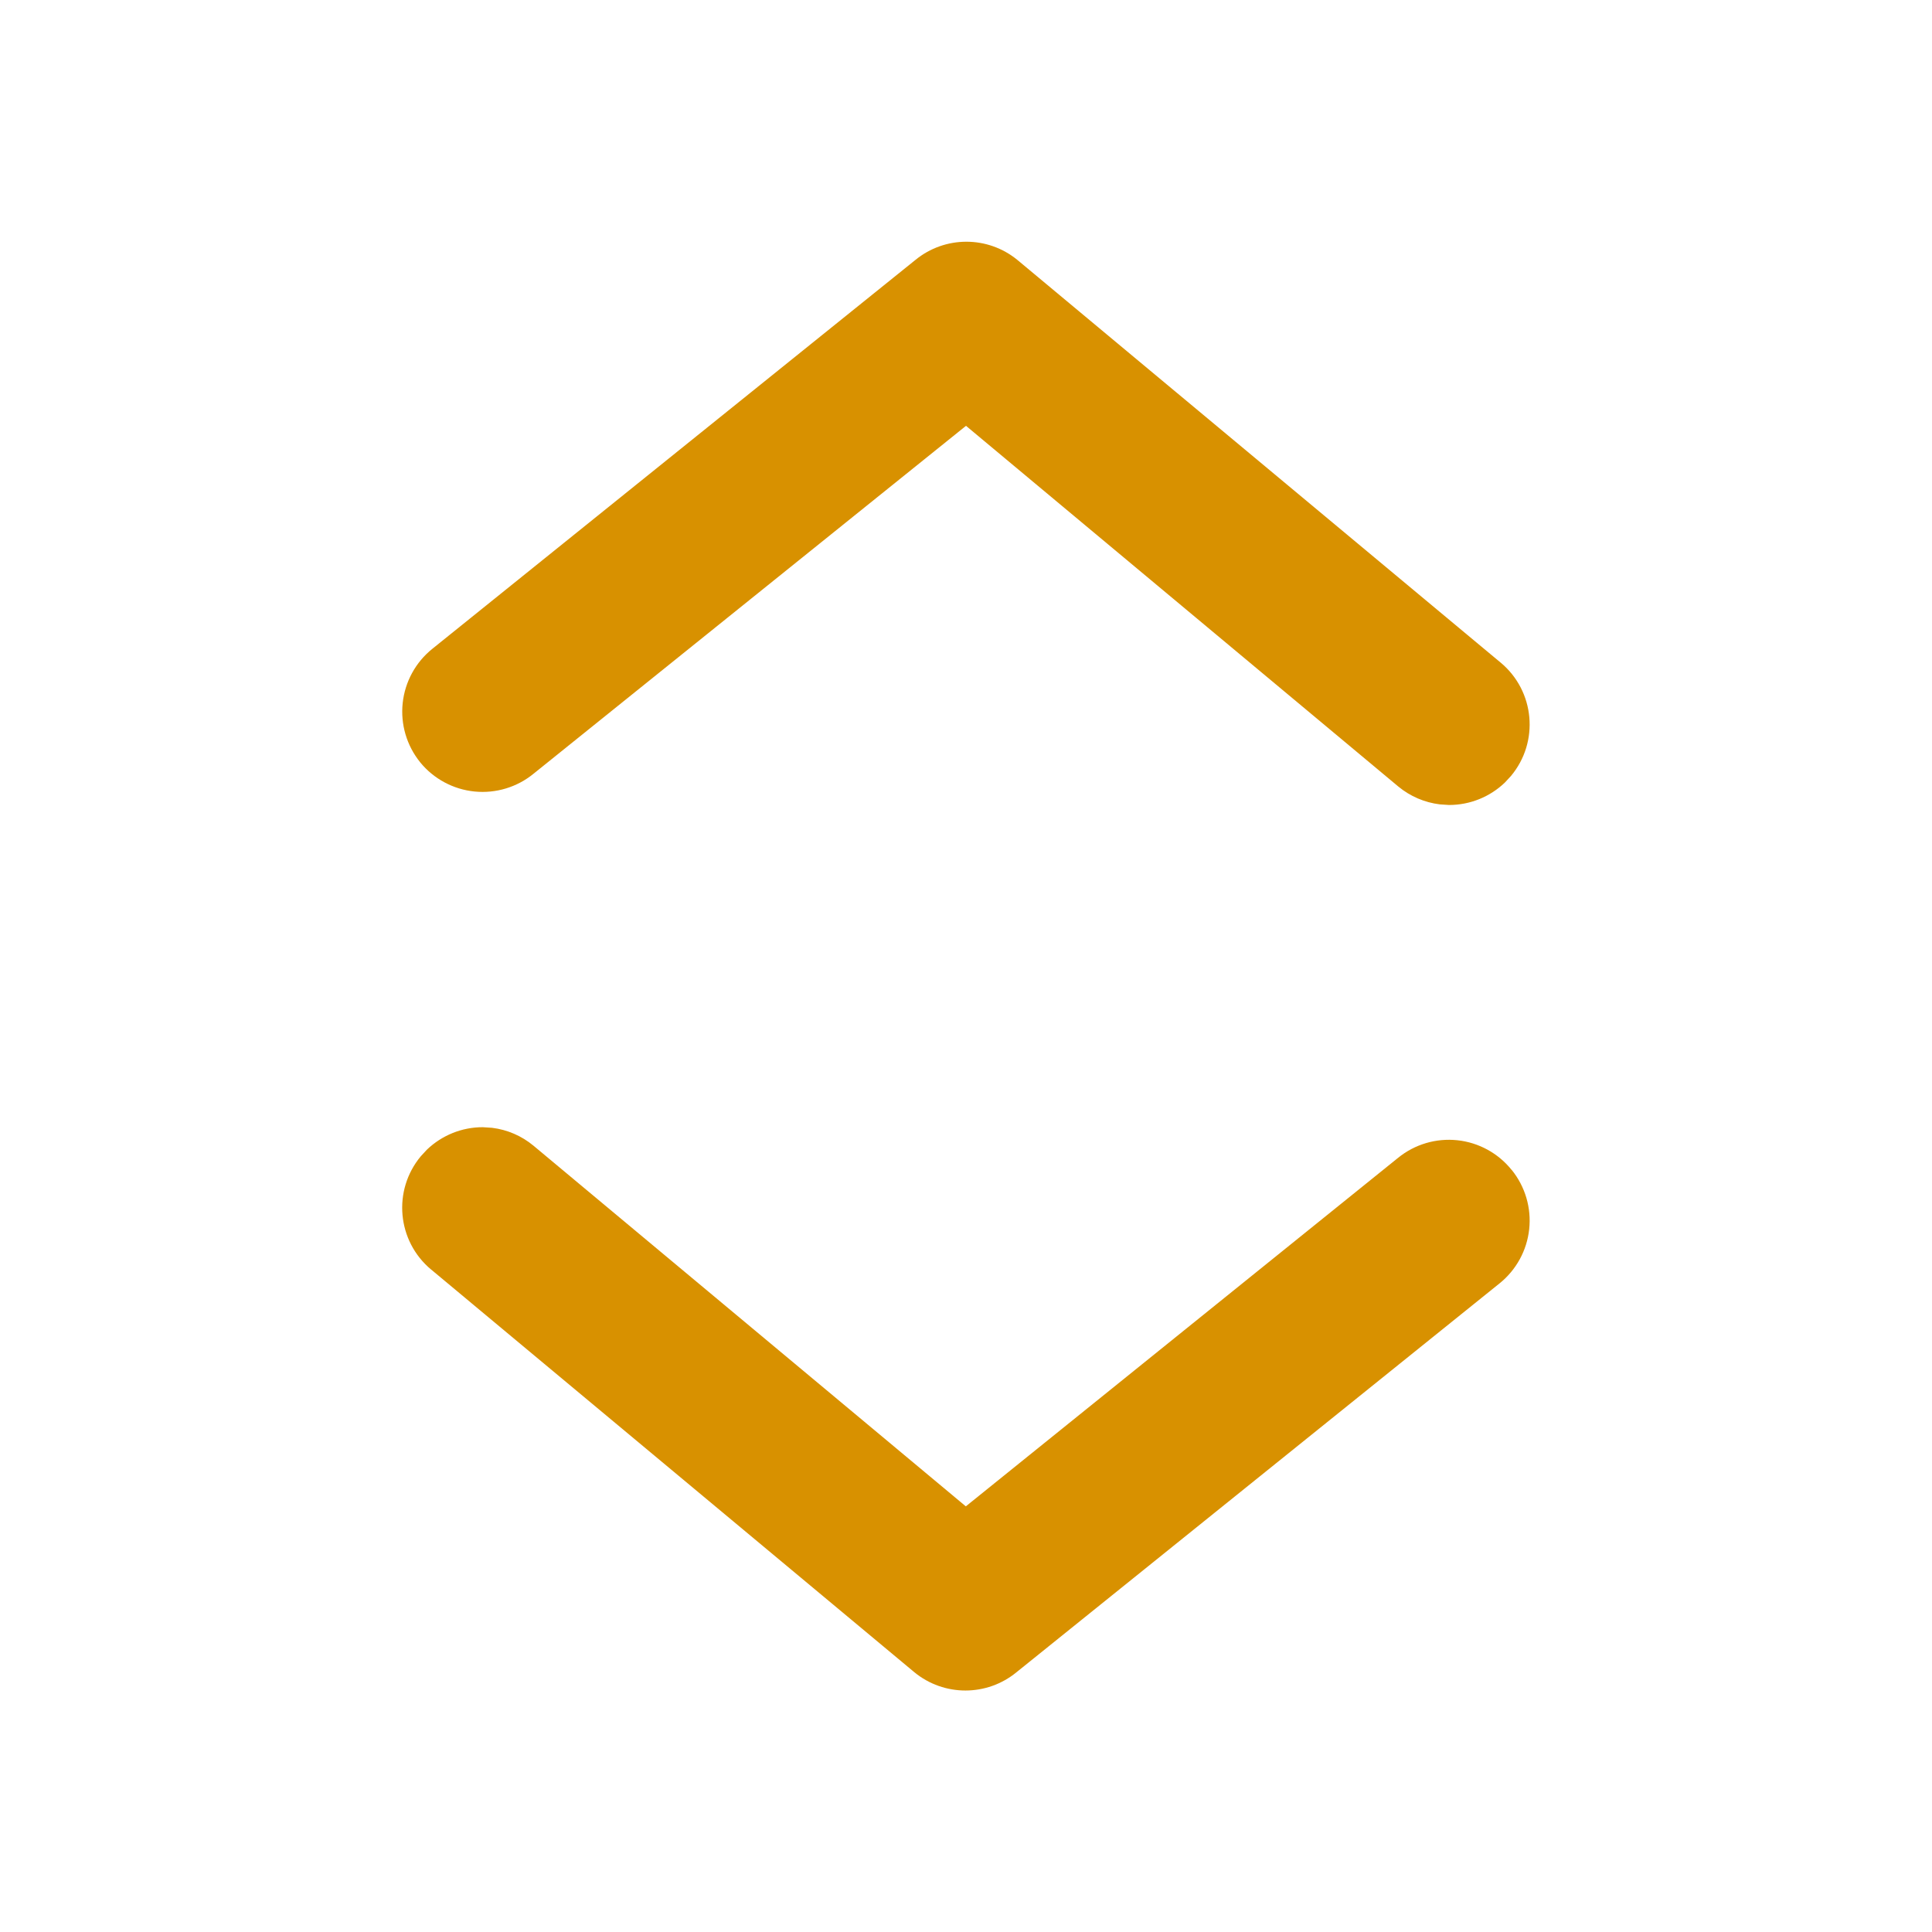
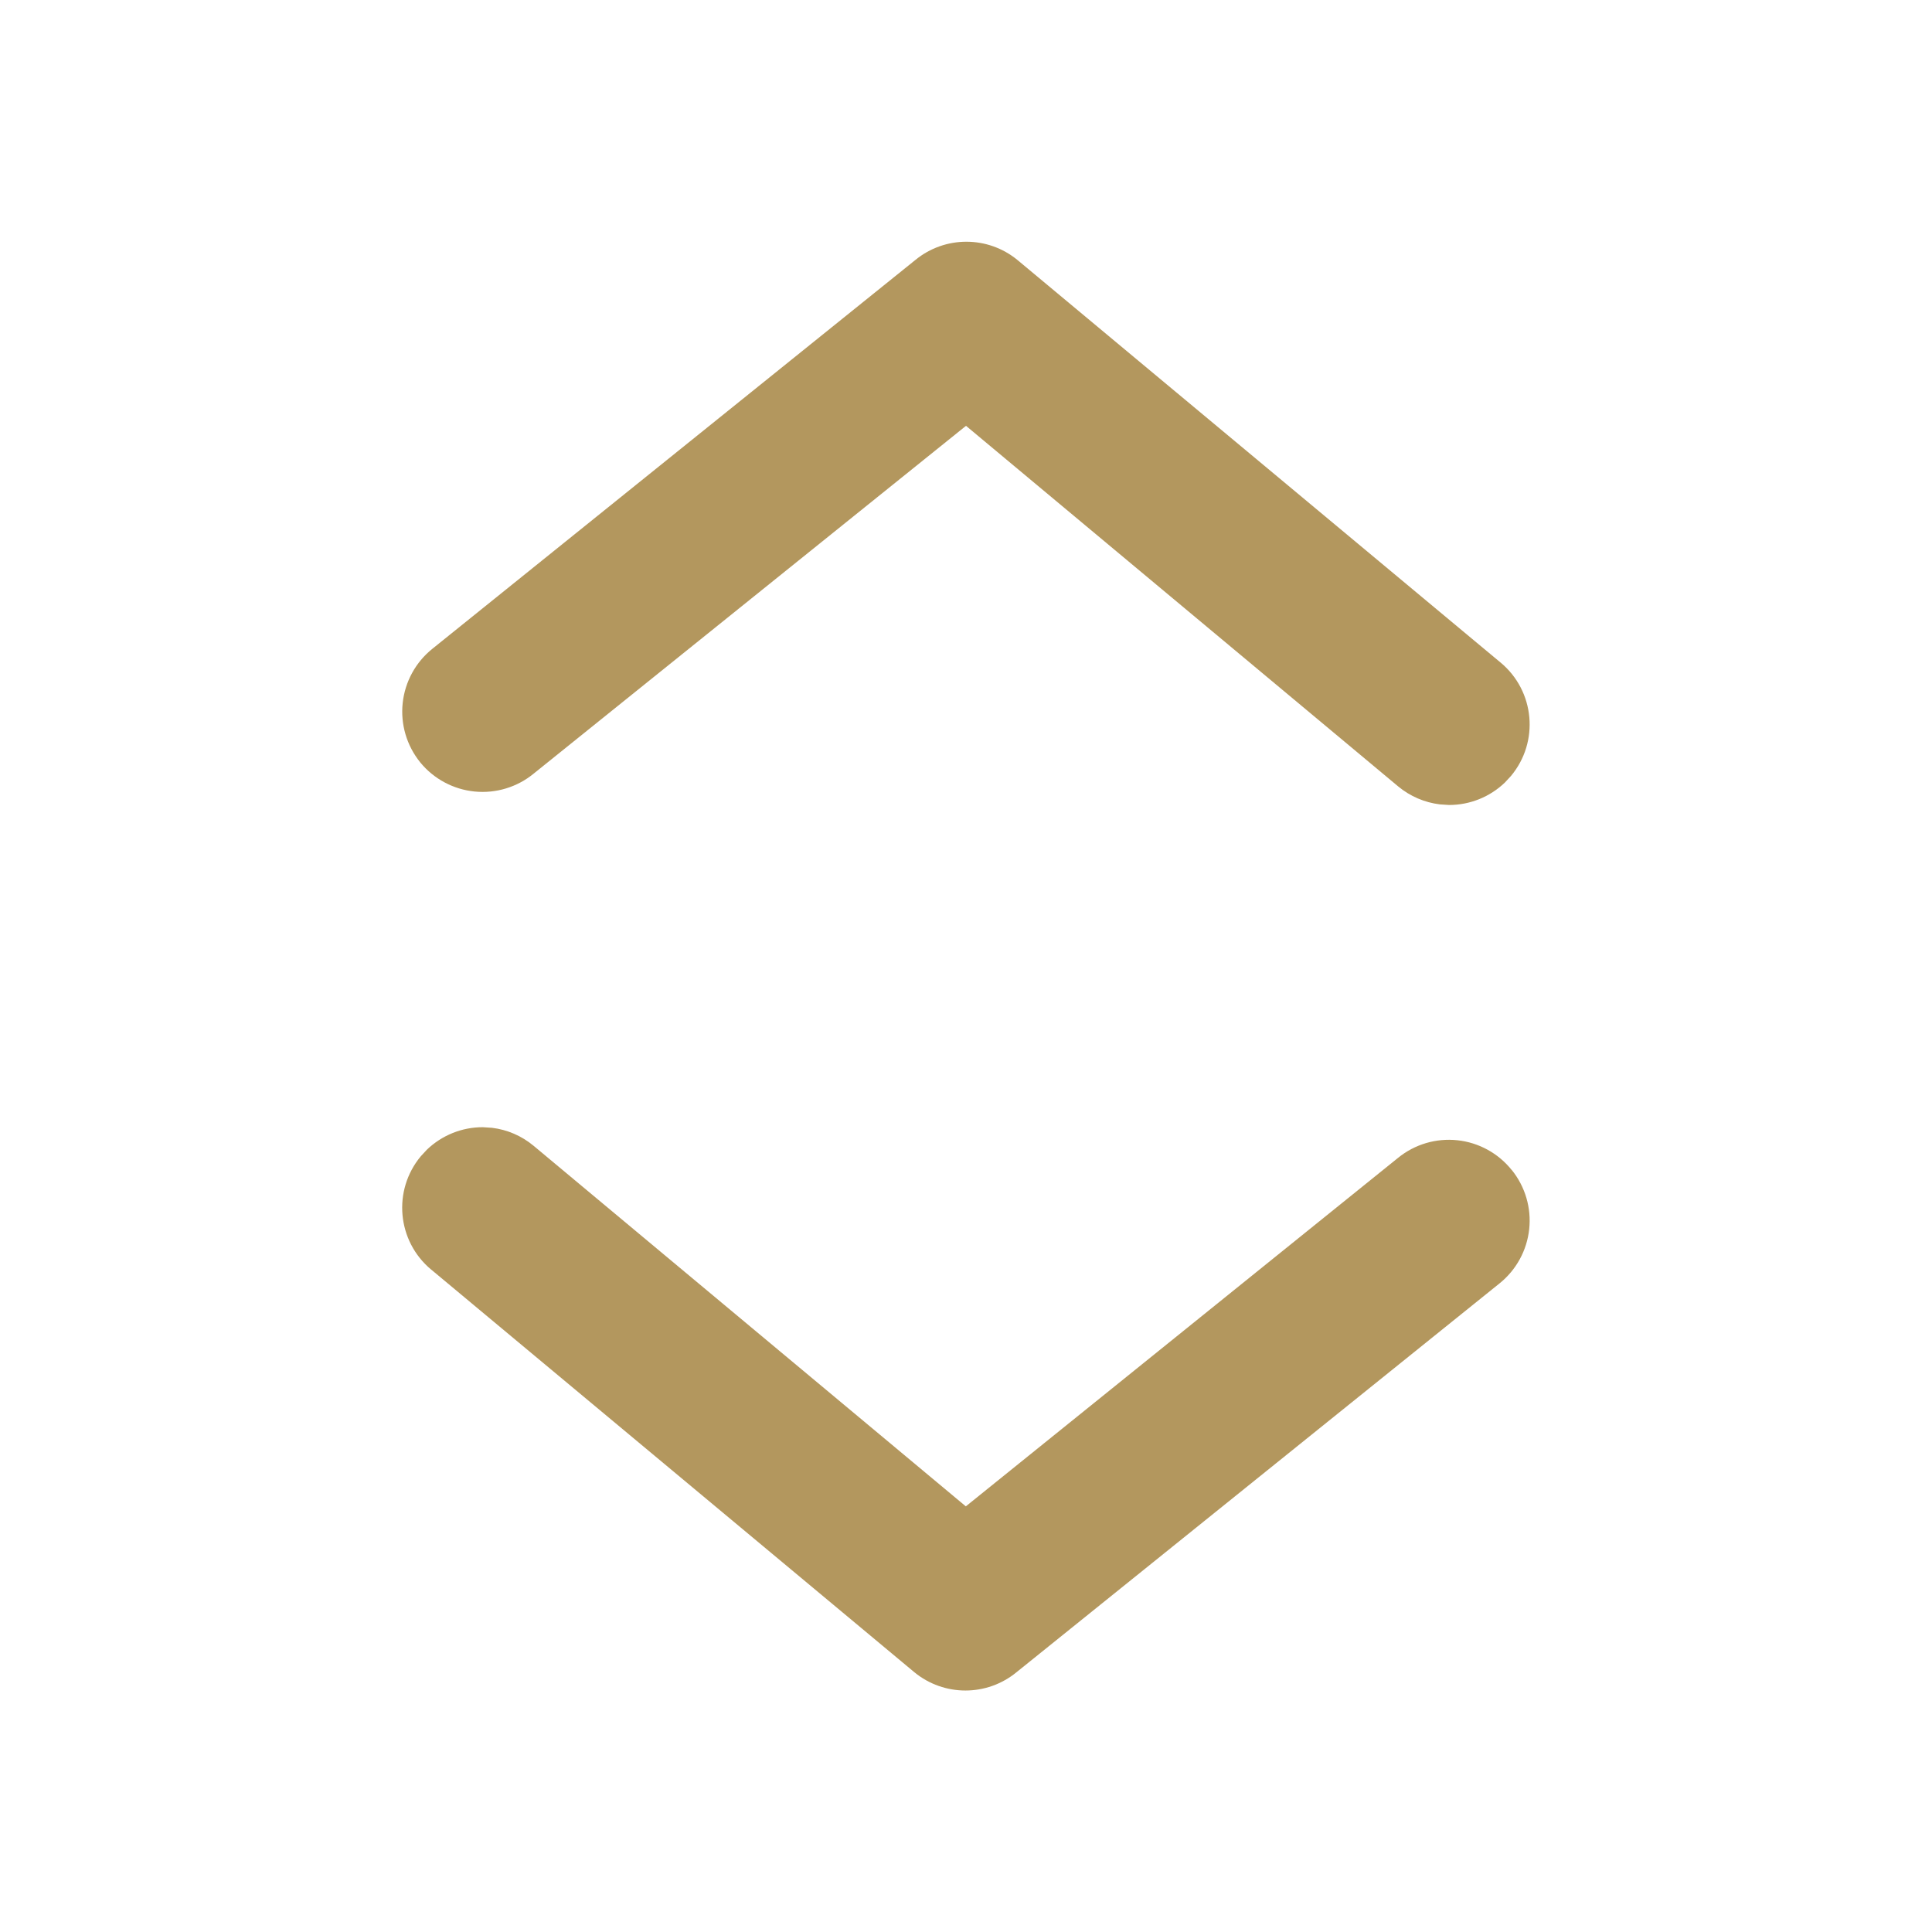
<svg xmlns="http://www.w3.org/2000/svg" width="32" height="32" viewBox="0 0 32 32">
-   <path d="m7.997 18.67.153.01c.252.031.49.133.687.297l7.16 5.973 7.16-5.773a1.333 1.333 0 0 1 1.88.2l.003.002a1.334 1.334 0 0 1-.203 1.878l-8 6.44a1.333 1.333 0 0 1-1.693 0l-8-6.667-.003-.002a1.333 1.333 0 0 1-.17-1.878l.1-.108c.248-.238.58-.373.926-.372zM15.16 4.307a1.333 1.333 0 0 1 1.693 0l8 6.666.003.002c.566.472.642 1.313.17 1.878l-.1.108a1.333 1.333 0 0 1-.926.372l-.152-.01a1.333 1.333 0 0 1-.688-.296L16 7.053l-7.16 5.76a1.334 1.334 0 0 1-1.88-.186l-.002-.003a1.334 1.334 0 0 1 .202-1.877z" fill="#D89100" fill-rule="evenodd" />
+   <path d="m7.997 18.67.153.01c.252.031.49.133.687.297l7.16 5.973 7.16-5.773a1.333 1.333 0 0 1 1.88.2l.003.002a1.334 1.334 0 0 1-.203 1.878l-8 6.44a1.333 1.333 0 0 1-1.693 0l-8-6.667-.003-.002a1.333 1.333 0 0 1-.17-1.878l.1-.108c.248-.238.58-.373.926-.372zM15.16 4.307a1.333 1.333 0 0 1 1.693 0l8 6.666.003.002c.566.472.642 1.313.17 1.878l-.1.108a1.333 1.333 0 0 1-.926.372l-.152-.01a1.333 1.333 0 0 1-.688-.296L16 7.053l-7.16 5.76a1.334 1.334 0 0 1-1.88-.186l-.002-.003a1.334 1.334 0 0 1 .202-1.877z" fill="#b3975e" fill-rule="evenodd" />
</svg>
